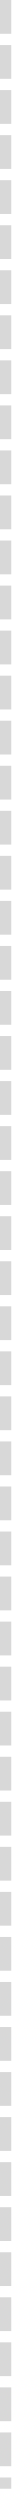
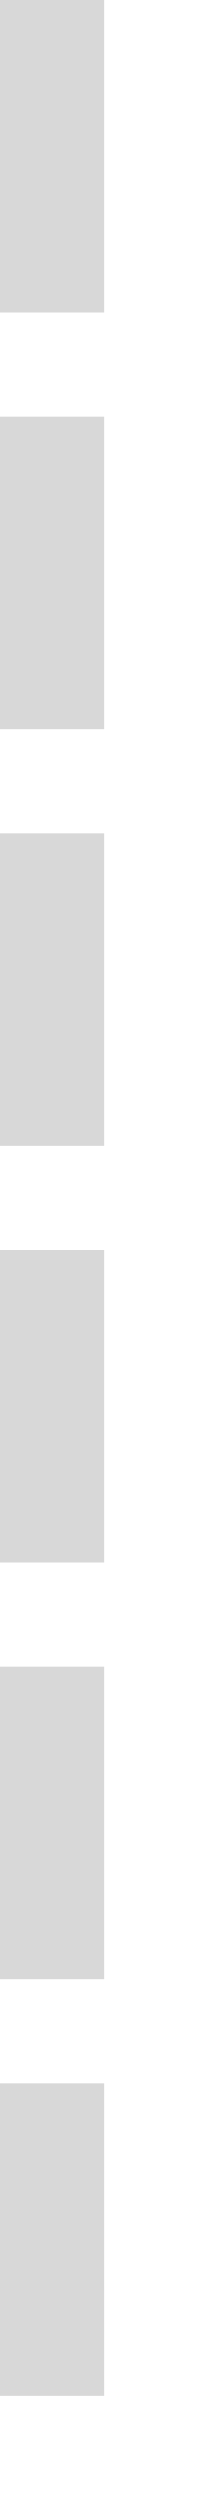
- <svg xmlns="http://www.w3.org/2000/svg" version="1.1" width="2px" height="222px">
-   <g transform="matrix(1 0 0 1 -326 -89 )">
-     <path d="M 326.5 89  L 326.5 310  " stroke-width="1" stroke-dasharray="3,1" stroke="#d8d8d8" fill="none" />
+ <svg xmlns="http://www.w3.org/2000/svg" version="1.1" width="2px" height="24px">
+   <g transform="matrix(1 0 0 1 -390 -201 )">
+     <path d="M 390.5 201  L 390.5 224  " stroke-width="1" stroke-dasharray="3,1" stroke="#d8d8d8" fill="none" />
  </g>
</svg>
